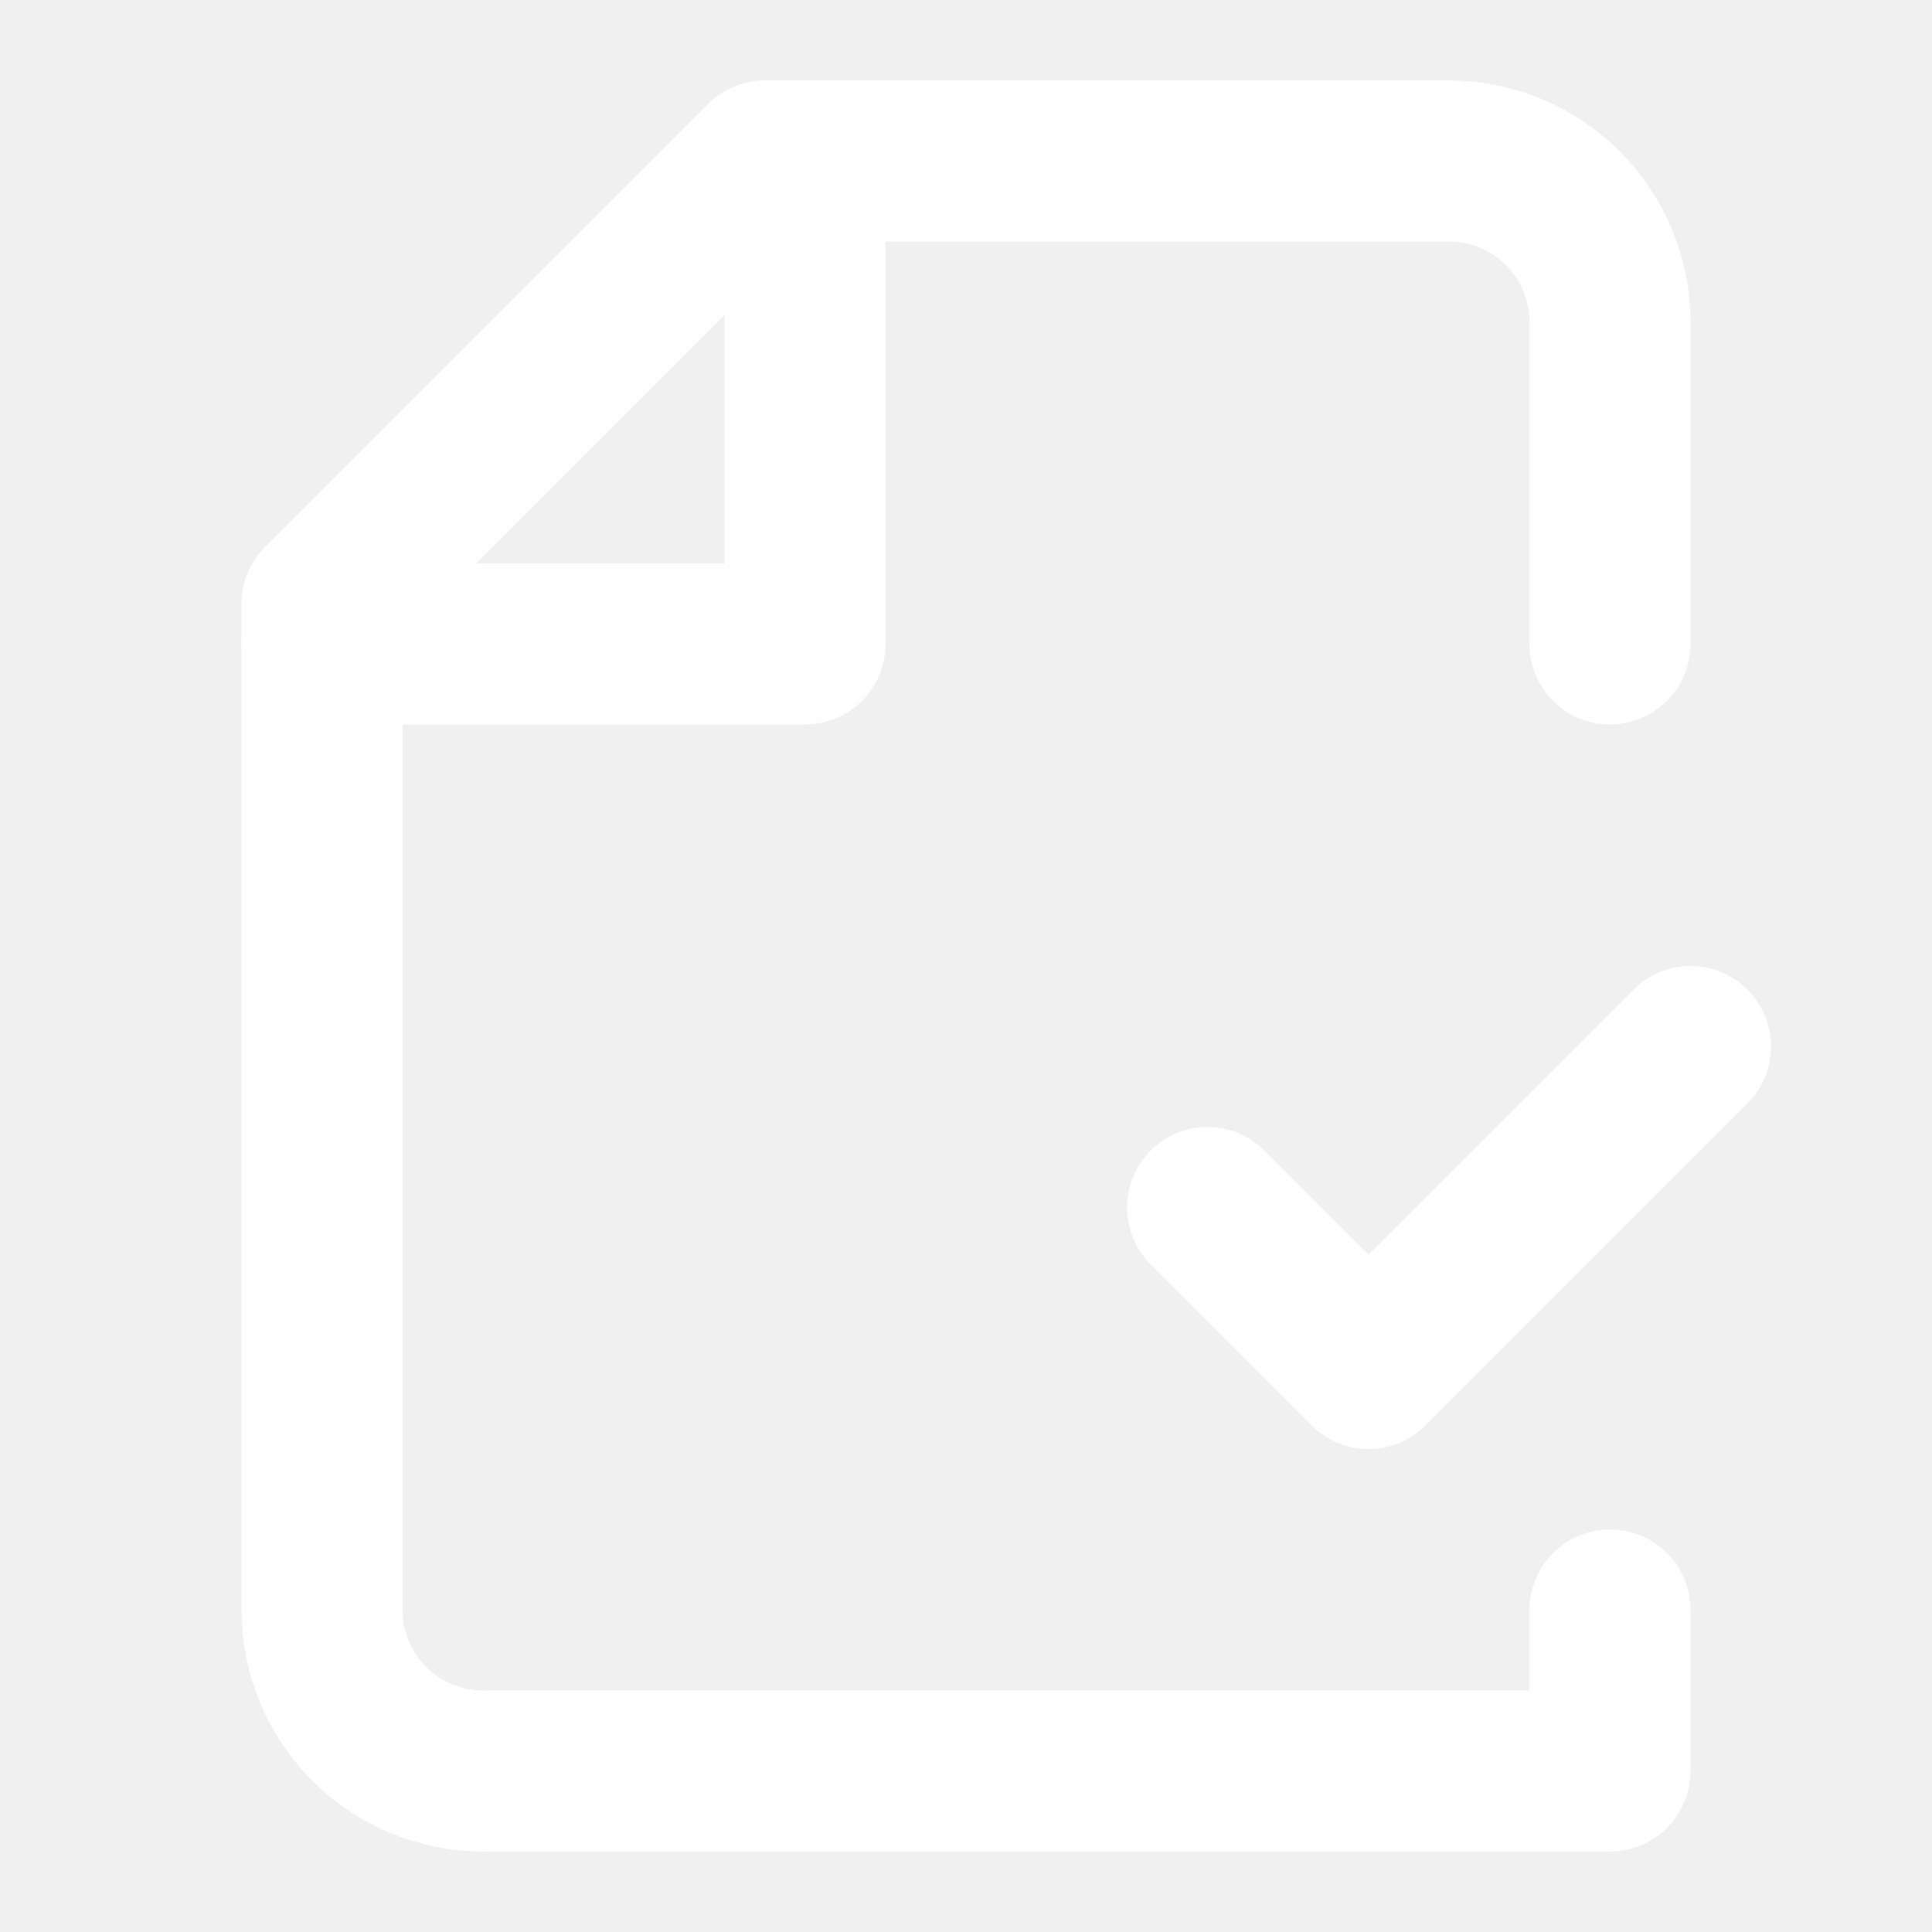
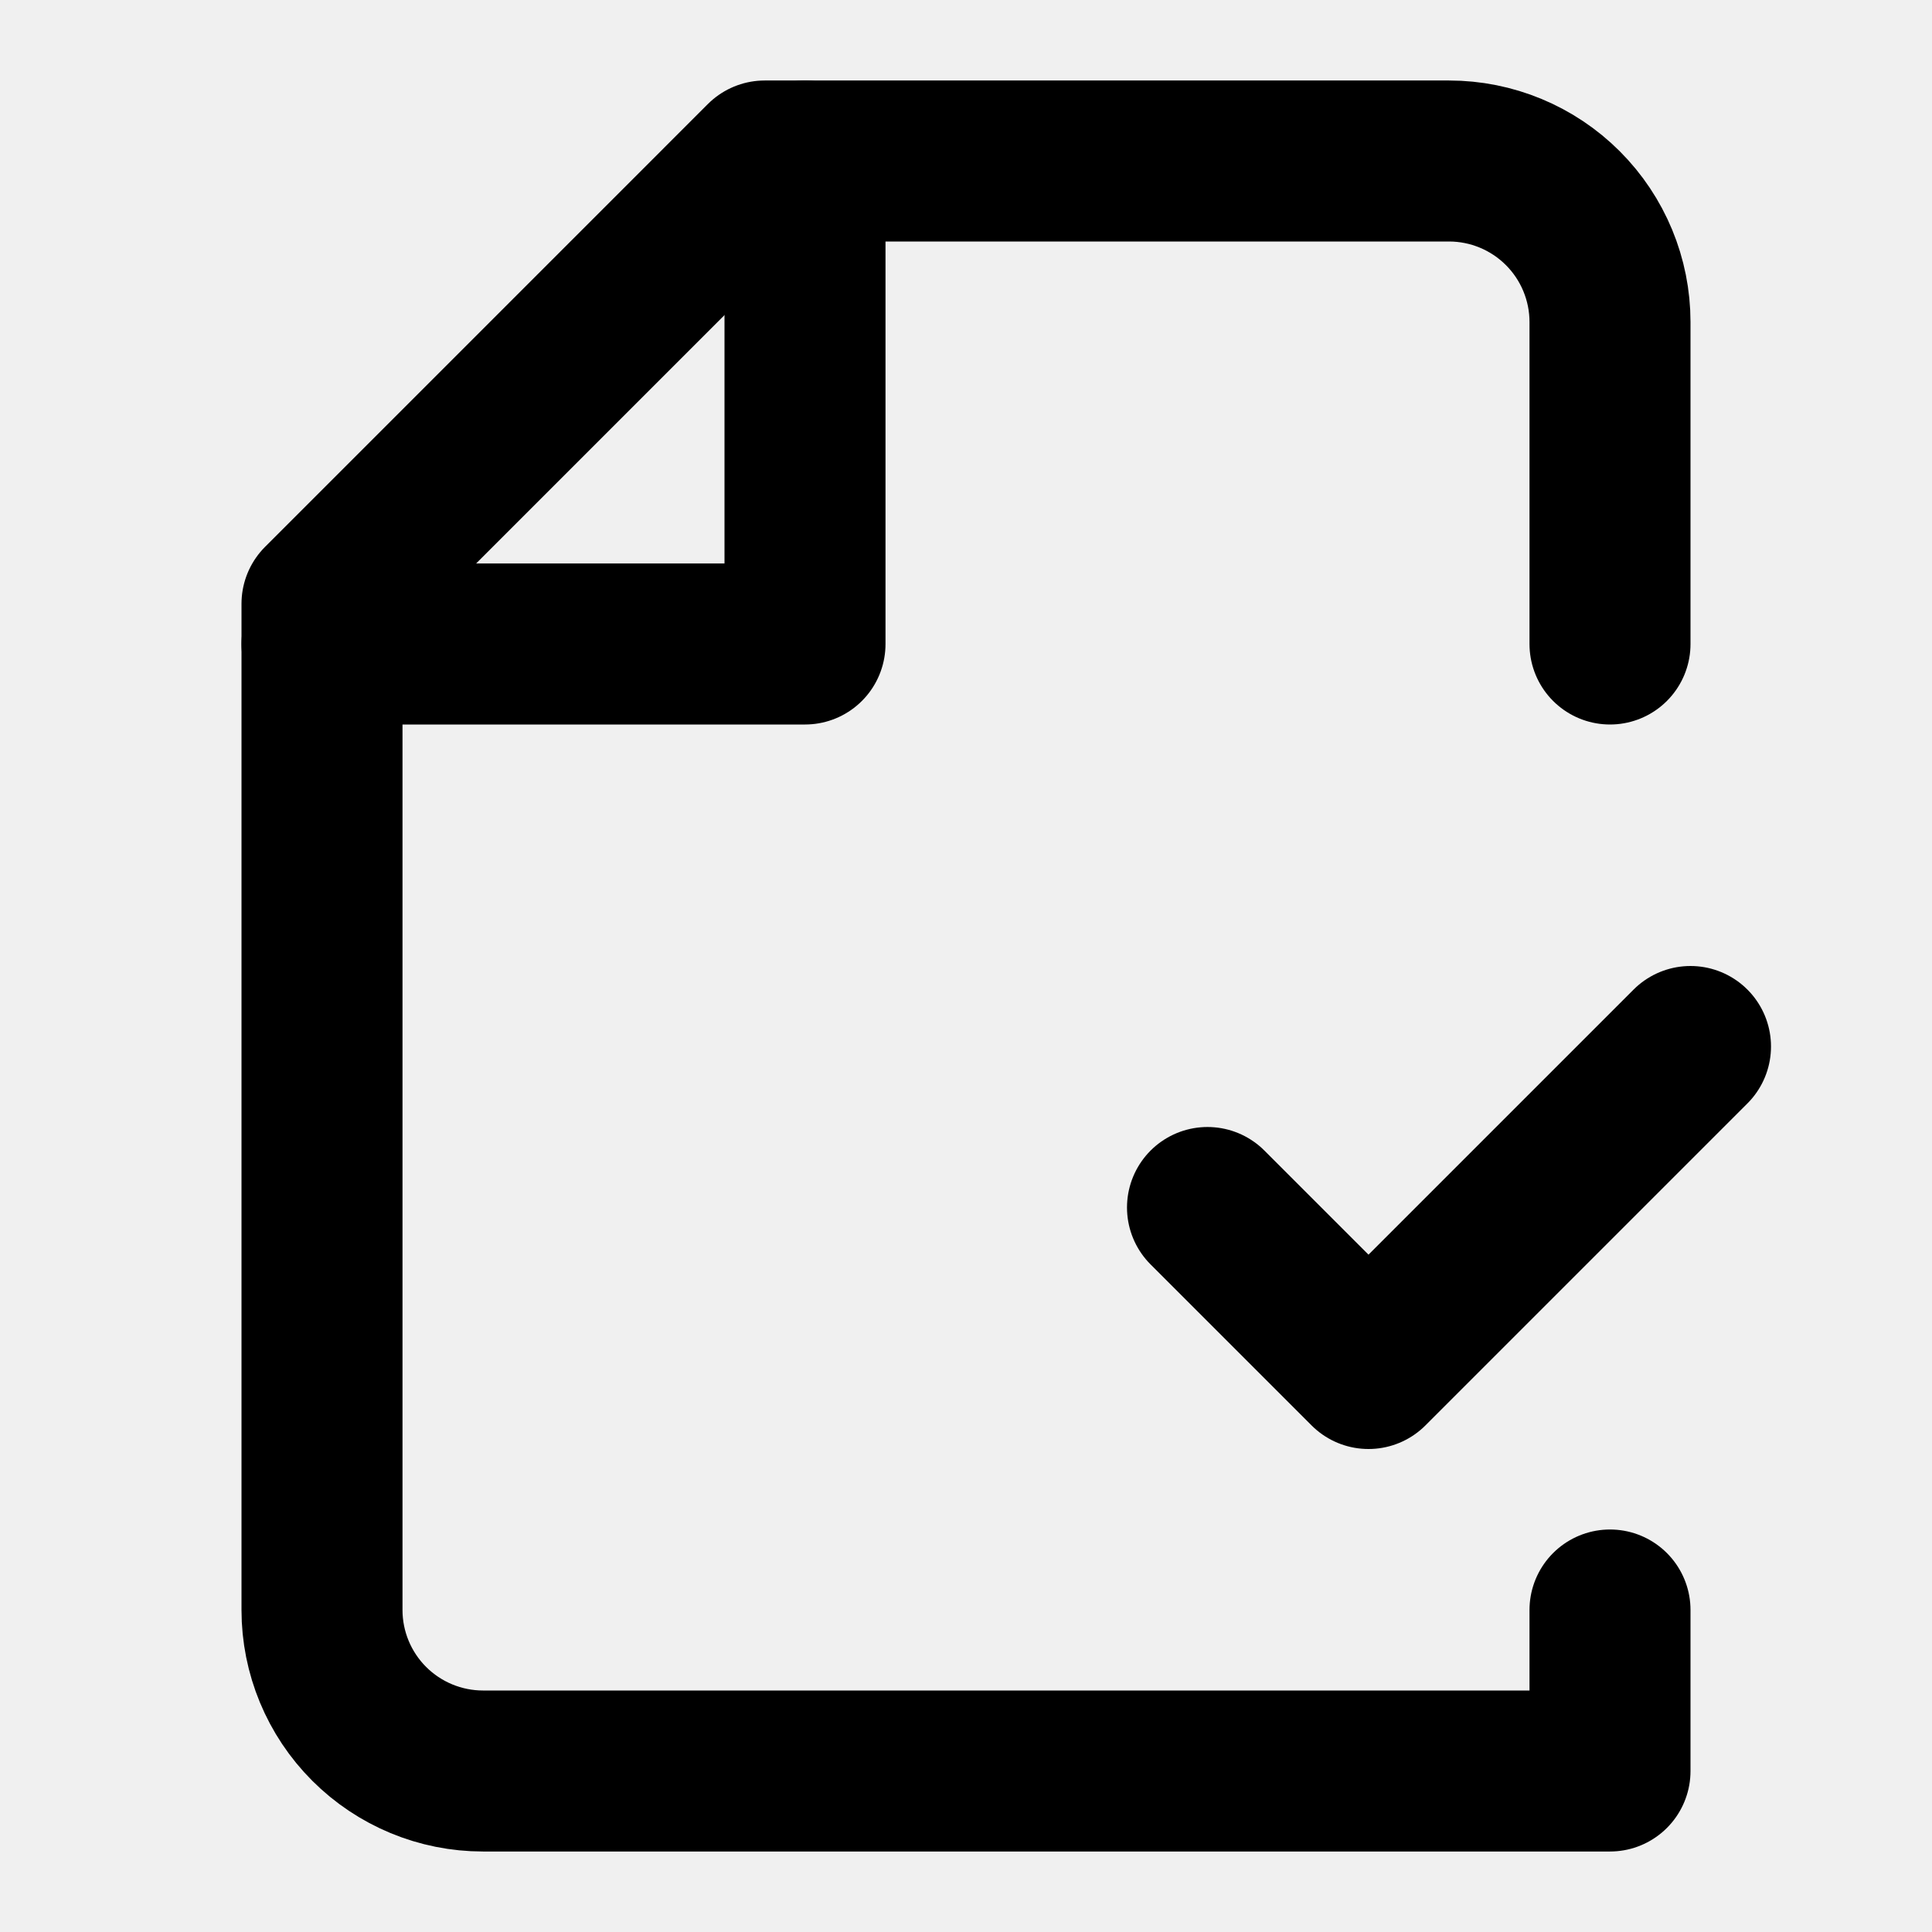
<svg xmlns="http://www.w3.org/2000/svg" width="24" height="24" viewBox="0 0 24 24" fill="none">
-   <path d="M20 8V4C20 3.47 19.789 2.961 19.414 2.586C19.039 2.211 18.53 2 18 2H9.5L4 7.5V20C4 20.53 4.211 21.039 4.586 21.414C4.961 21.789 5.47 22 6 22H20V20" stroke="white" stroke-width="2" stroke-linecap="round" stroke-linejoin="round" />
-   <path d="M10 2V8H4" stroke="white" stroke-width="2" stroke-linecap="round" stroke-linejoin="round" />
-   <path d="M15 15L17 17L21 13" stroke="white" stroke-width="2" stroke-linecap="round" stroke-linejoin="round" />
+   <path d="M20 8V4C20 3.47 19.789 2.961 19.414 2.586C19.039 2.211 18.53 2 18 2H9.5L4 7.5V20C4 20.53 4.211 21.039 4.586 21.414C4.961 21.789 5.47 22 6 22H20V20" stroke="currentColor" stroke-width="2" stroke-linecap="round" stroke-linejoin="round" />
+   <path d="M10 2V8H4" stroke="currentColor" stroke-width="2" stroke-linecap="round" stroke-linejoin="round" />
+   <path d="M15 15L17 17L21 13" stroke="currentColor" stroke-width="2" stroke-linecap="round" stroke-linejoin="round" />
</svg>
